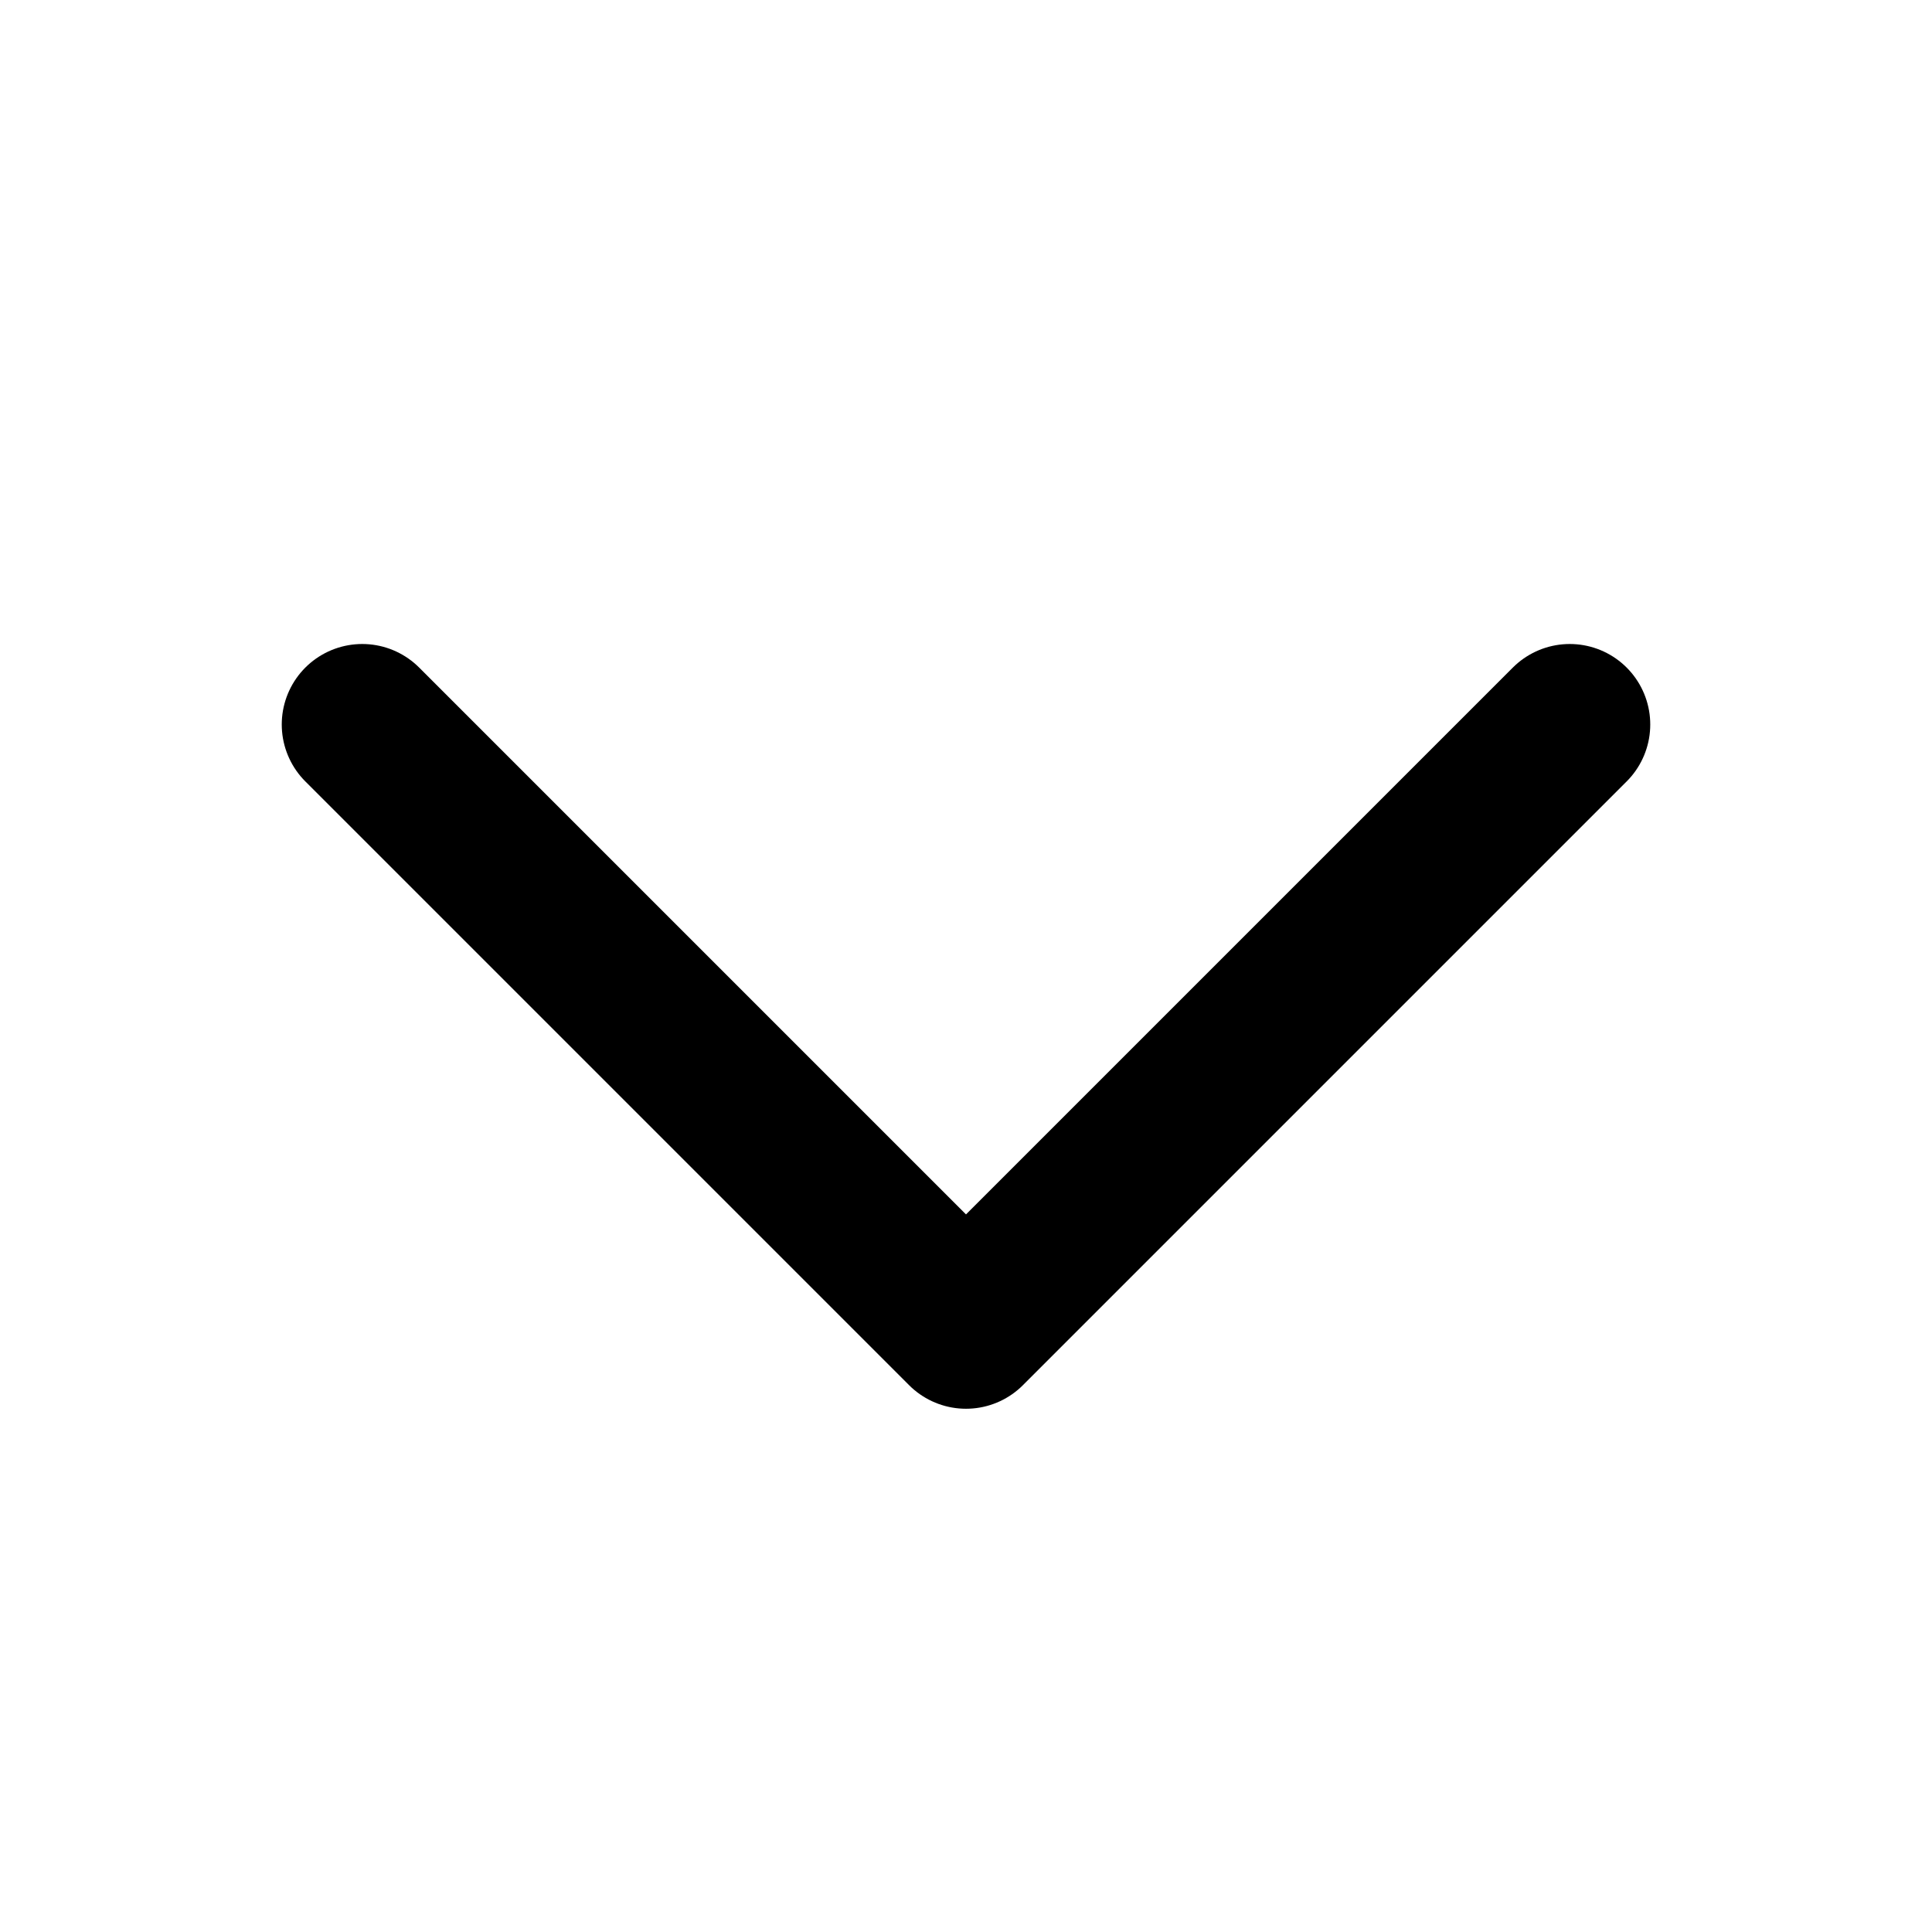
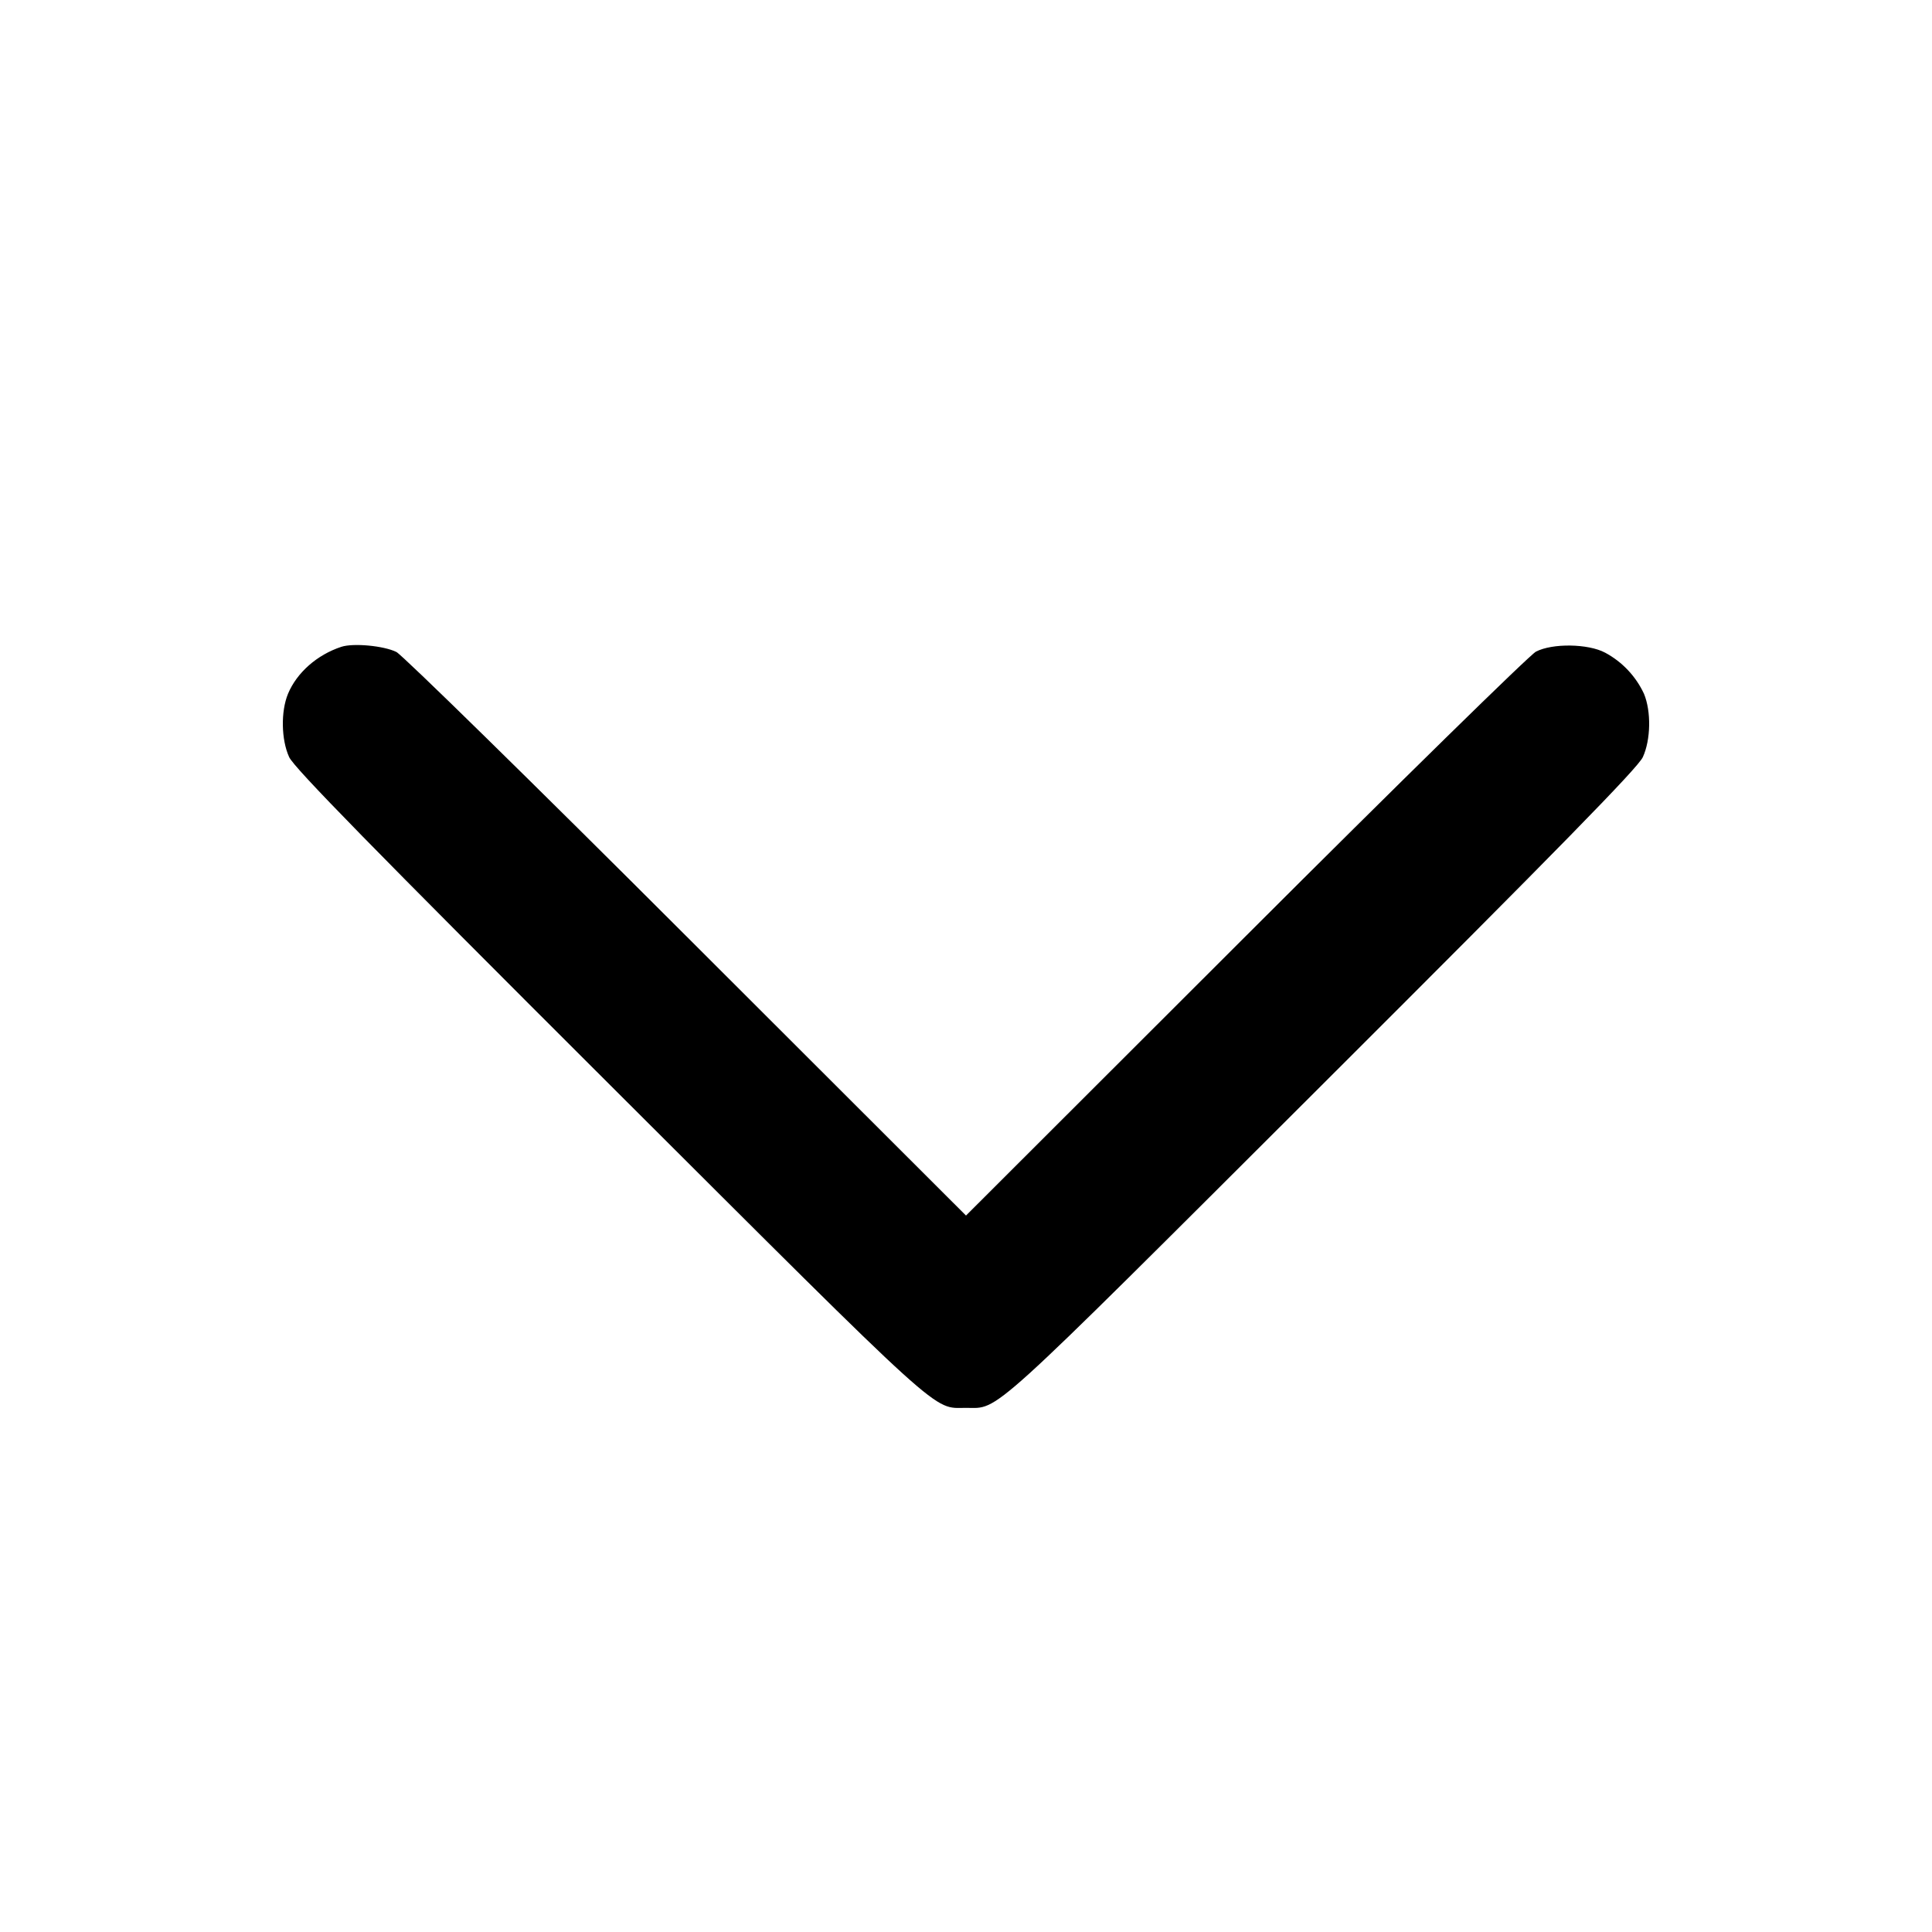
- <svg xmlns="http://www.w3.org/2000/svg" width="24" height="24" viewBox="0 0 24 24" fill="none">
-   <path d="M19.5 9L12 16.5L4.5 9" stroke="black" stroke-width="2" stroke-linecap="round" stroke-linejoin="round" />
+ <svg xmlns="http://www.w3.org/2000/svg" width="24" height="24" fill="none">
+   <path d="M4.24 8.035c-.301.099-.552.32-.662.583-.091.219-.085.571.014.787.06.132 1.035 1.128 3.994 4.081 4.203 4.194 3.993 4.003 4.414 4.003.421 0 .211.191 4.414-4.003 2.959-2.953 3.934-3.949 3.994-4.081.099-.216.105-.568.014-.787a1.112 1.112 0 0 0-.482-.51c-.211-.113-.656-.119-.86-.013-.077.04-1.702 1.632-3.61 3.539L12 15.1l-3.47-3.466C6.622 9.727 4.999 8.137 4.924 8.099c-.156-.077-.535-.113-.684-.064" fill-rule="evenodd" fill="#000" />
</svg>
